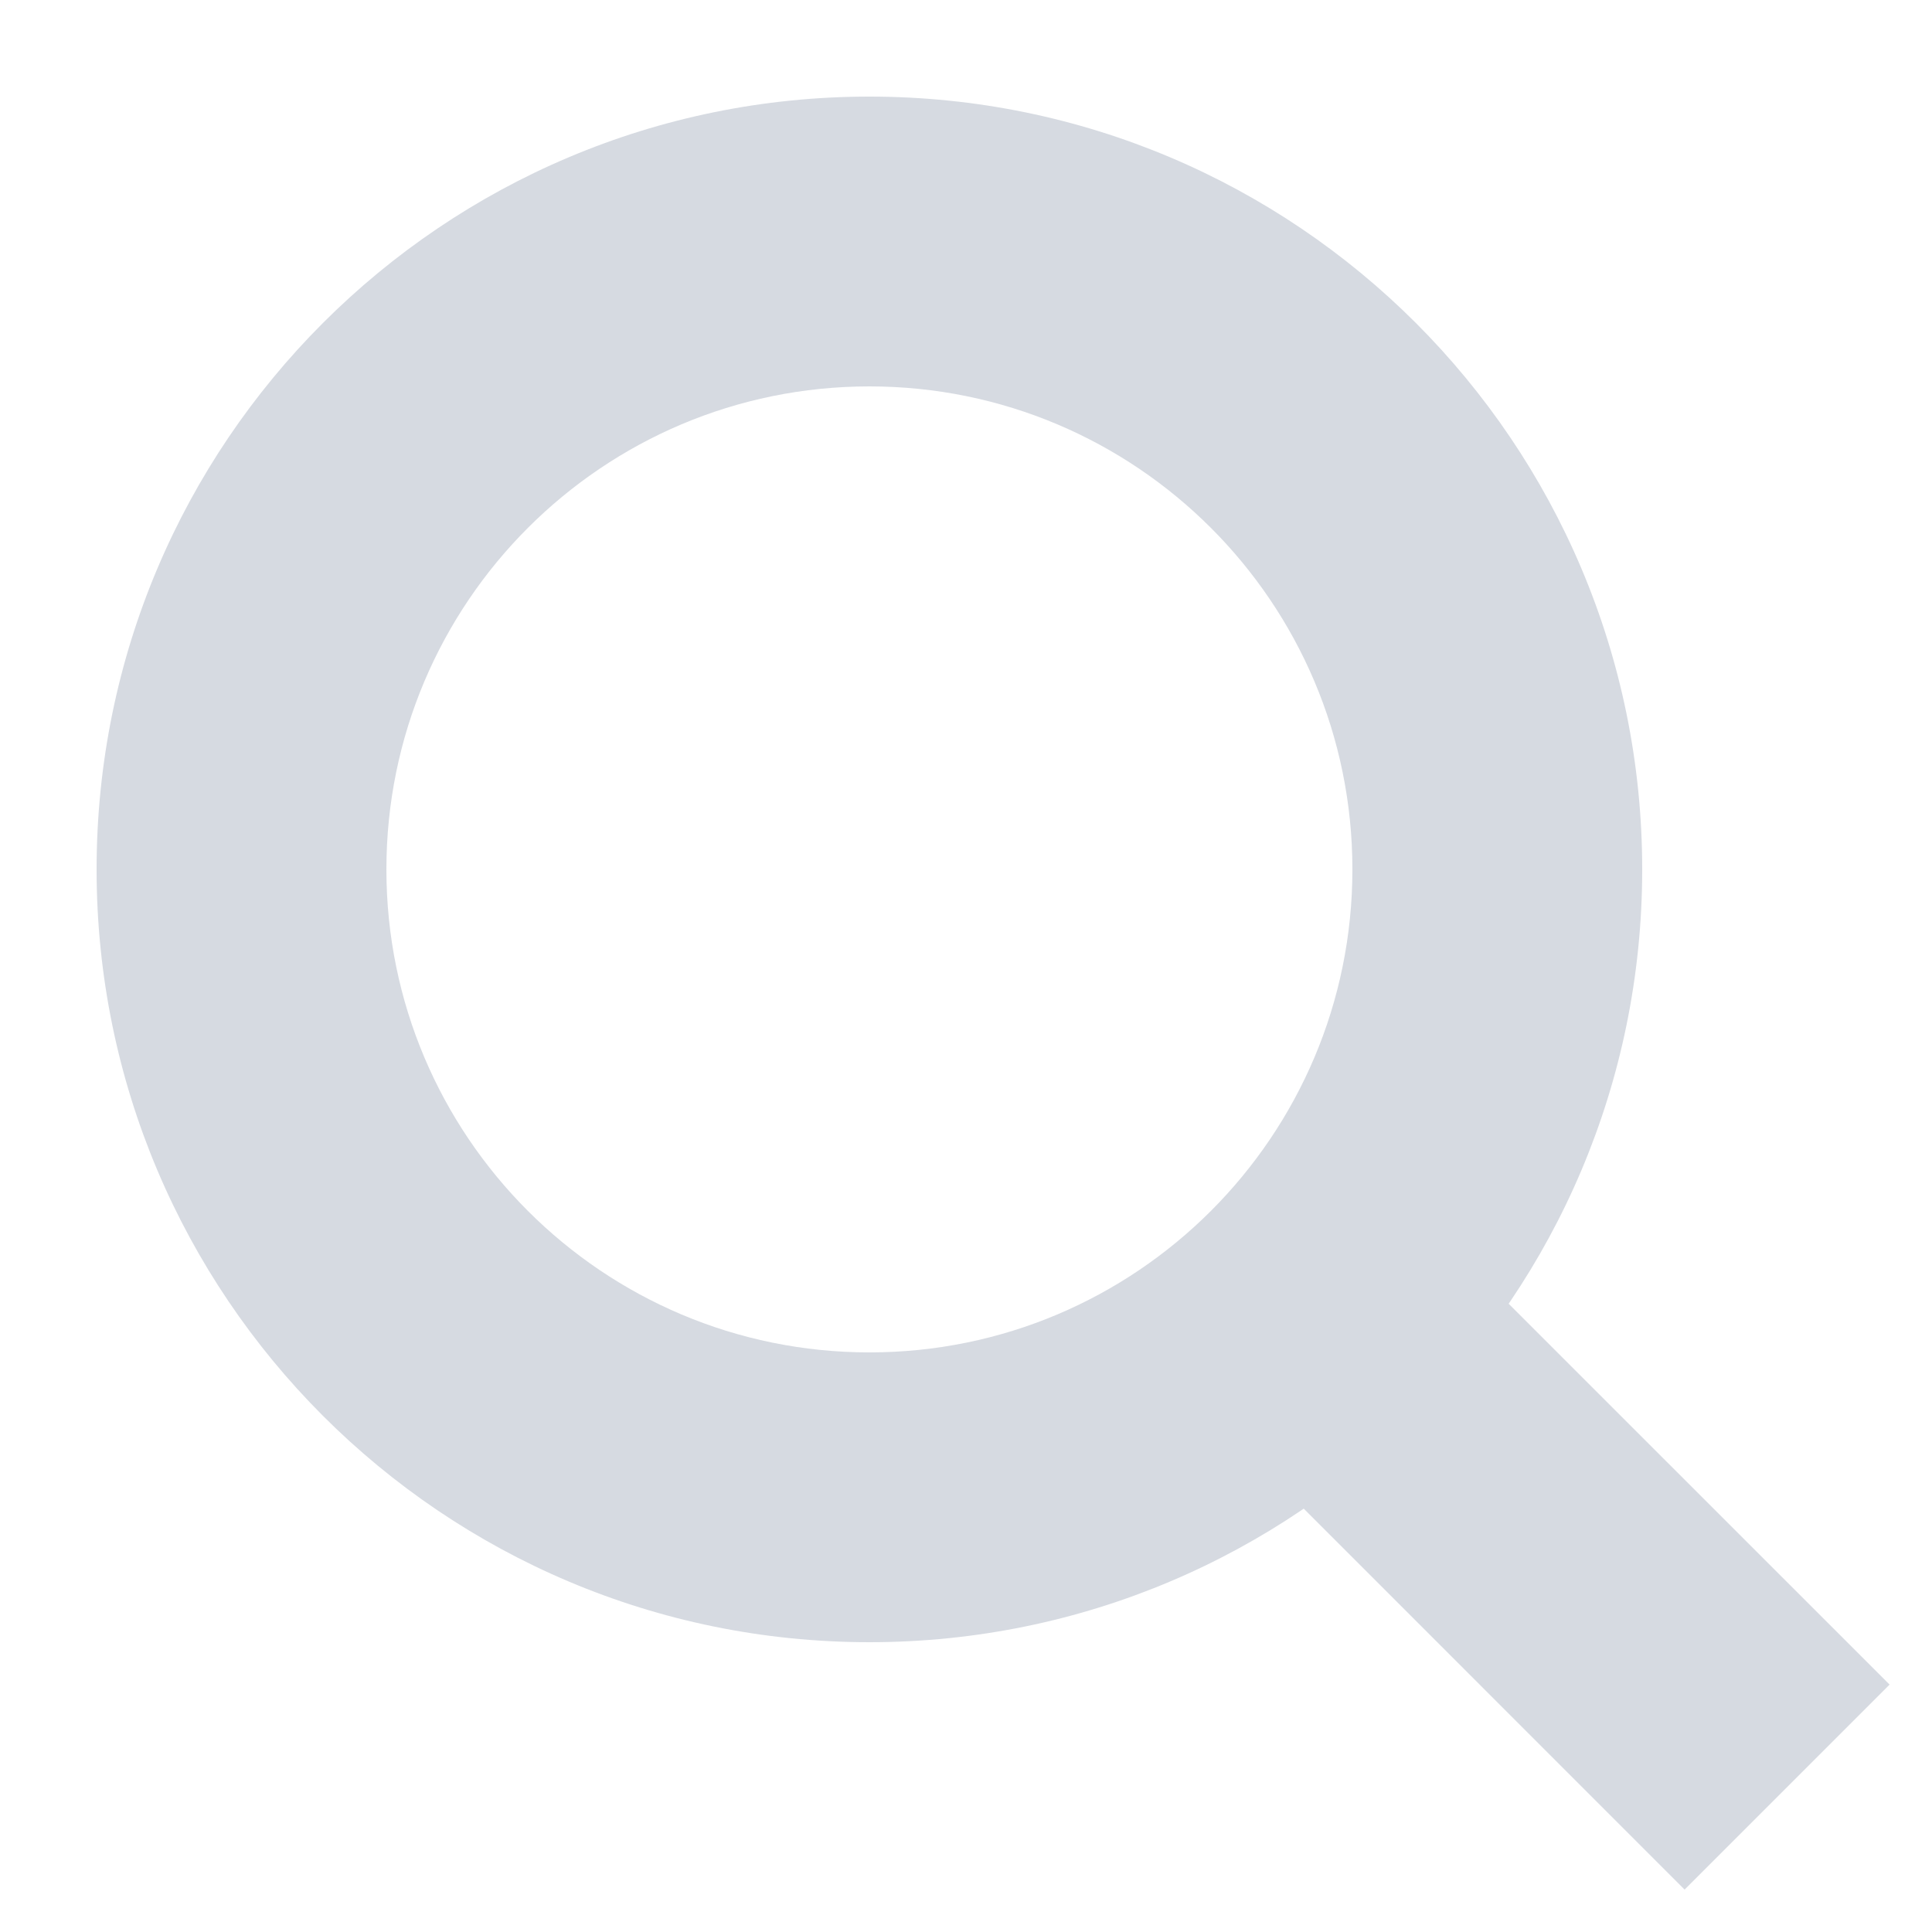
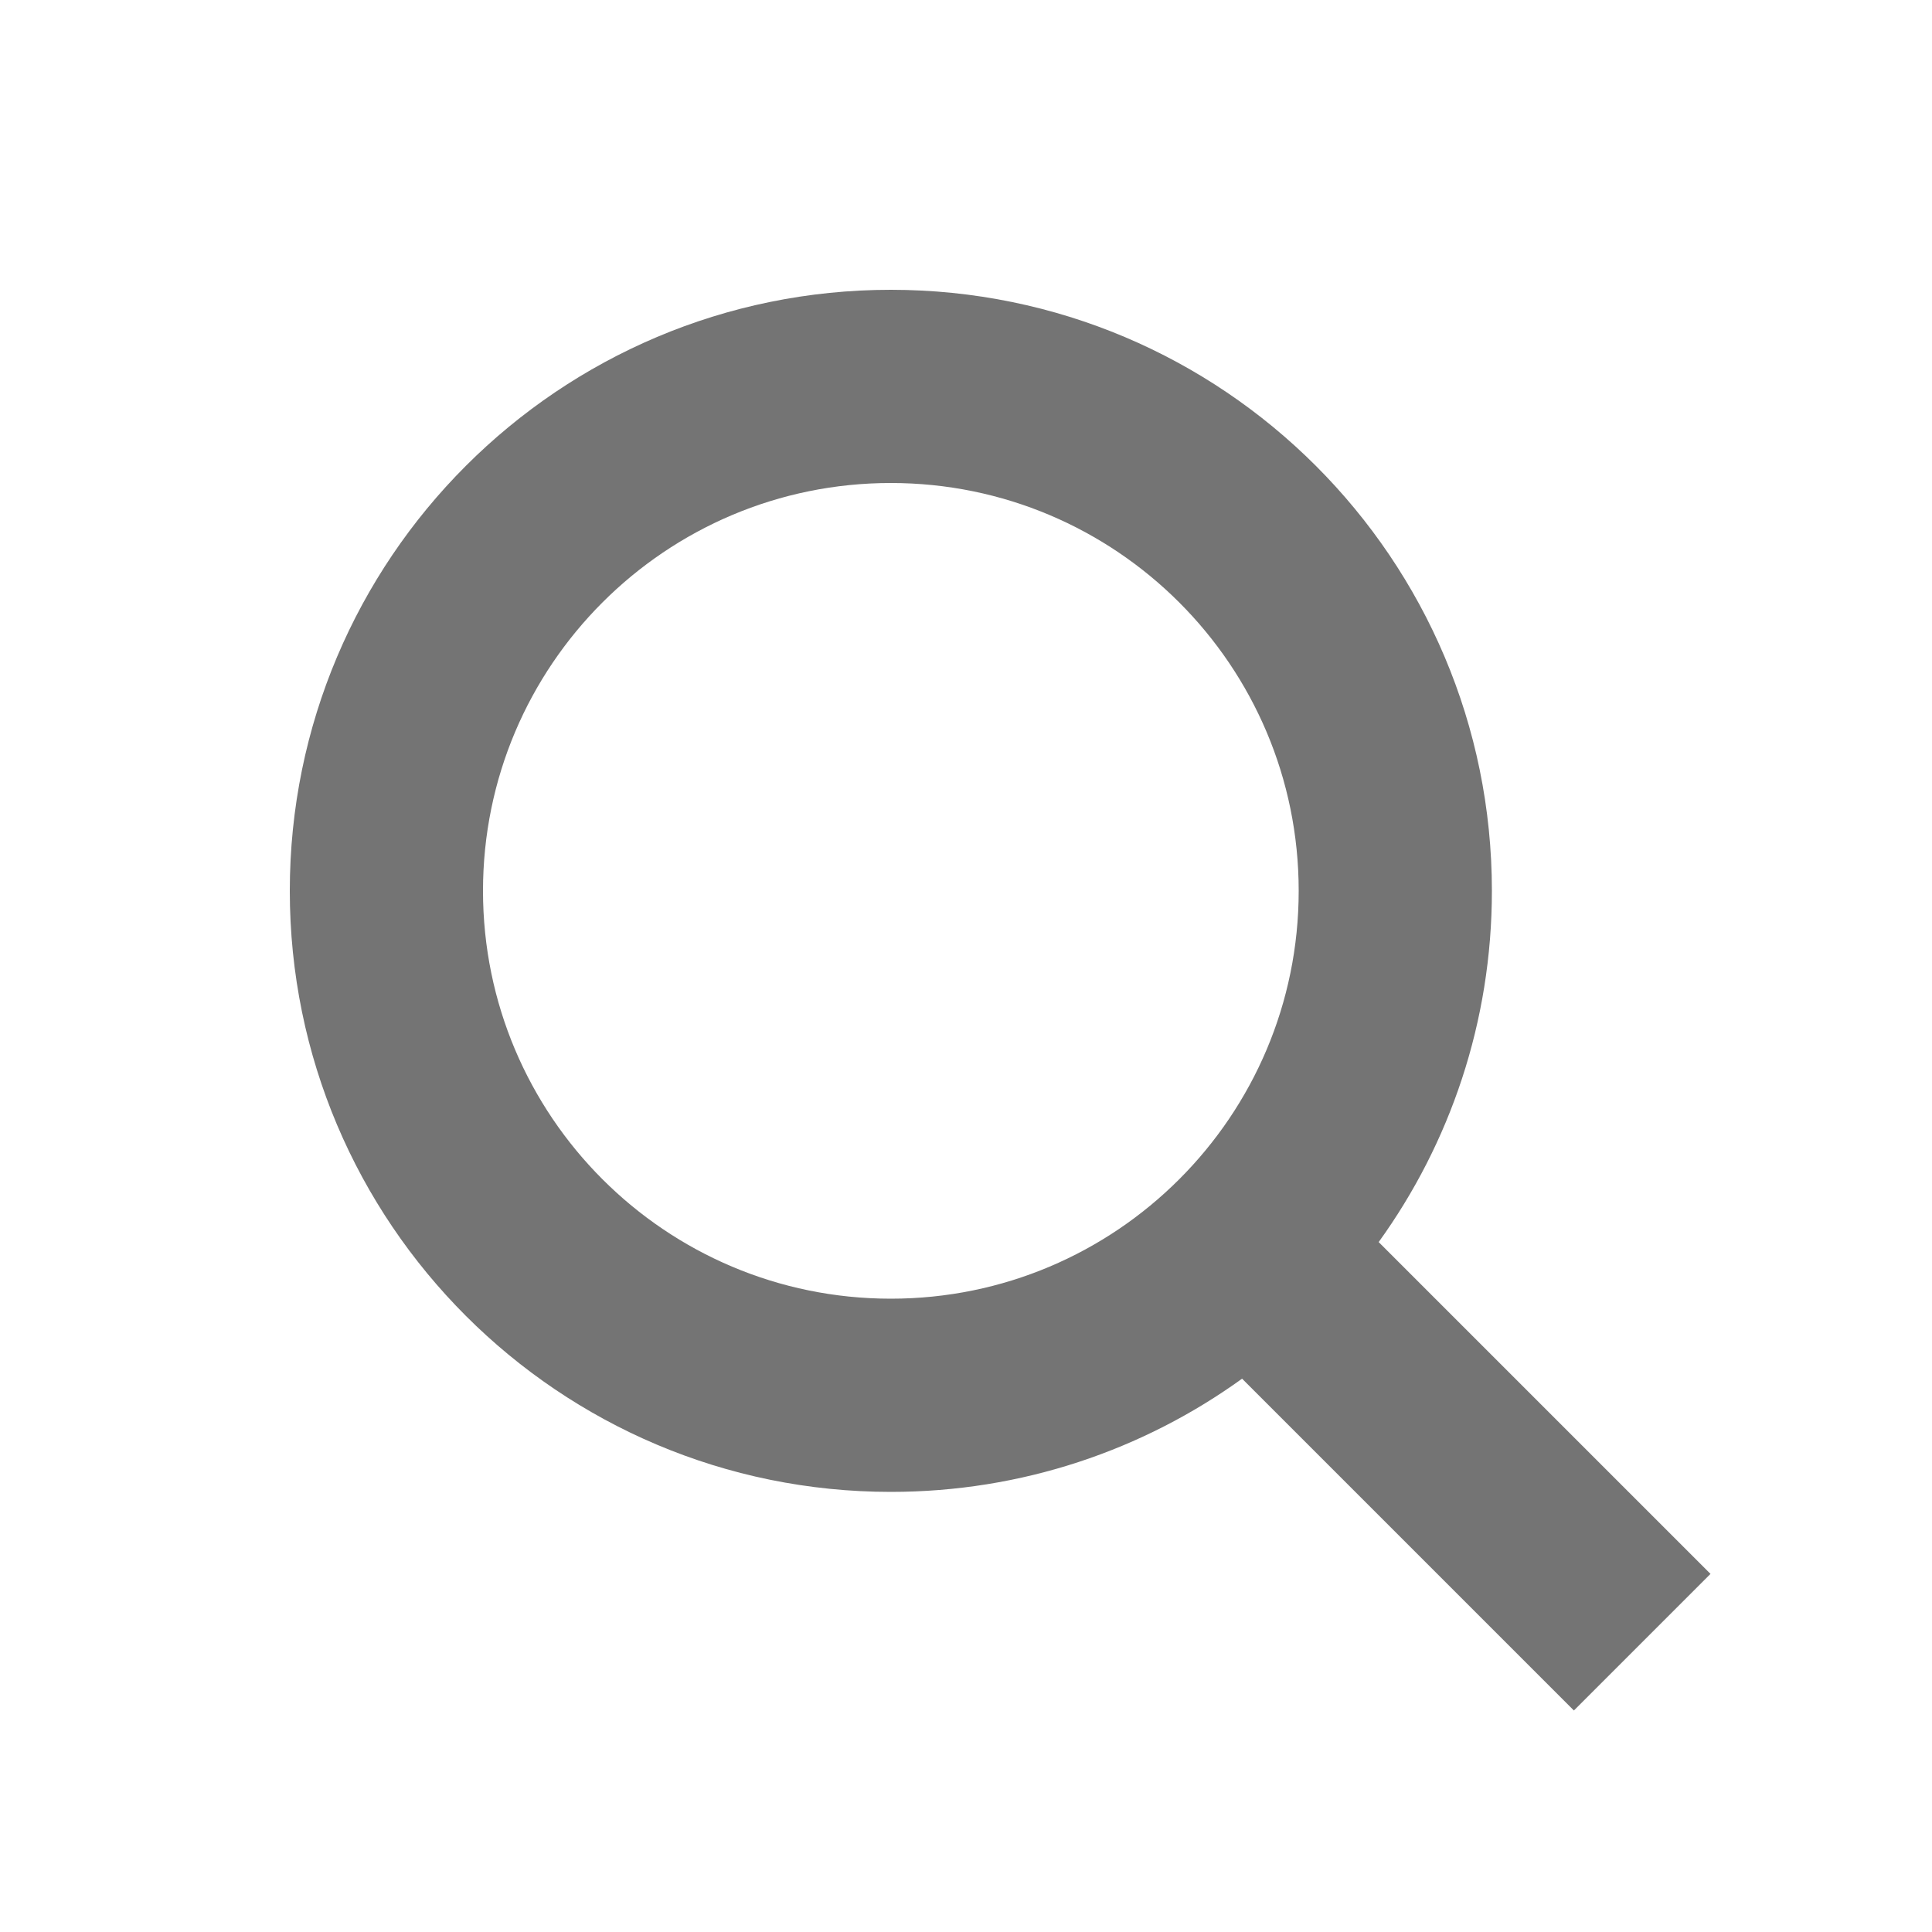
<svg xmlns="http://www.w3.org/2000/svg" width="20" height="20" viewBox="0 0 20 20" fill="none">
-   <path fill-rule="evenodd" clip-rule="evenodd" d="M9 14C11.761 14 14 11.761 14 9C14 6.239 11.761 4 9 4C6.239 4 4 6.239 4 9C4 11.761 6.239 14 9 14ZM9 17C13.418 17 17 13.418 17 9C17 4.582 13.418 1 9 1C4.582 1 1 4.582 1 9C1 13.418 4.582 17 9 17Z" fill="#D6DAE1" />
-   <path fill-rule="evenodd" clip-rule="evenodd" d="M17.439 19.561L11.94 14.061L14.061 11.94L19.561 17.439L17.439 19.561Z" fill="#D6DAE1" />
+   <path fill-rule="evenodd" clip-rule="evenodd" d="M13.444 9.222C13.444 11.554 11.554 13.444 9.222 13.444C6.89 13.444 5 11.554 5 9.222C5 6.89 6.89 5 9.222 5C11.554 5 13.444 6.89 13.444 9.222ZM12.858 14.272C11.835 15.01 10.579 15.444 9.222 15.444C5.786 15.444 3 12.659 3 9.222C3 5.786 5.786 3 9.222 3C12.659 3 15.444 5.786 15.444 9.222C15.444 10.579 15.01 11.835 14.272 12.858L17.707 16.293L16.293 17.707L12.858 14.272Z" fill="#747474" />
</svg>
